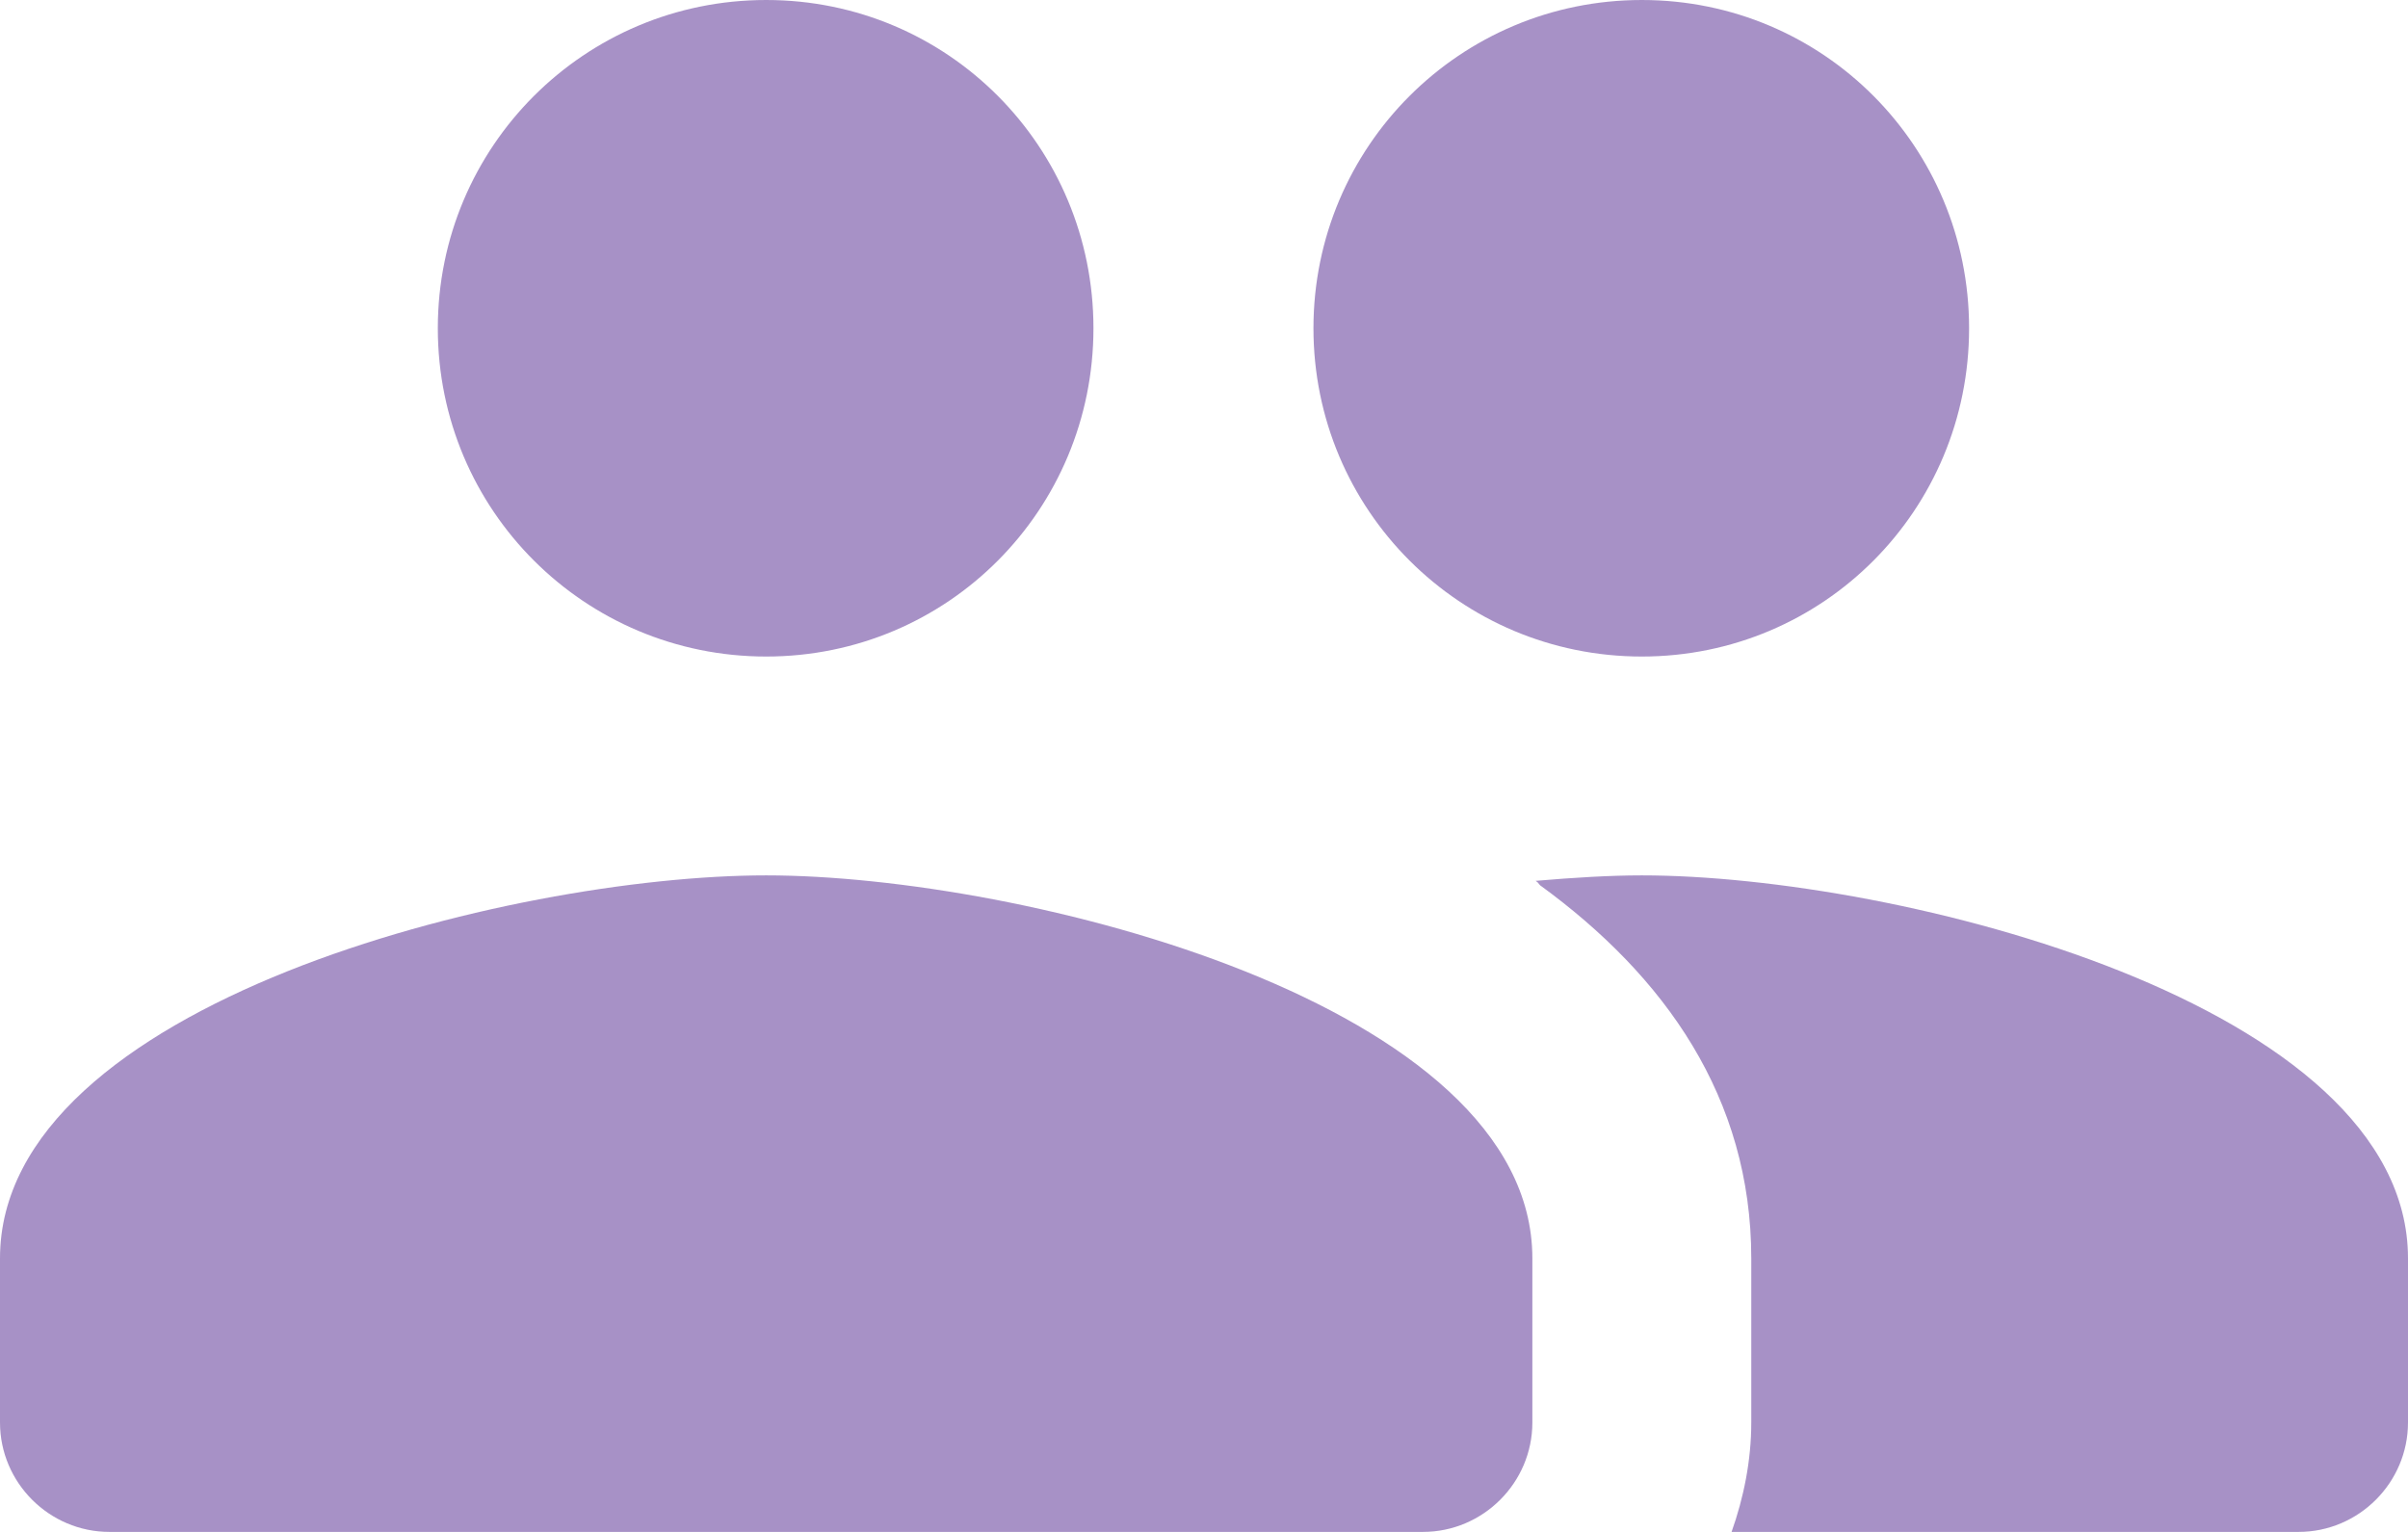
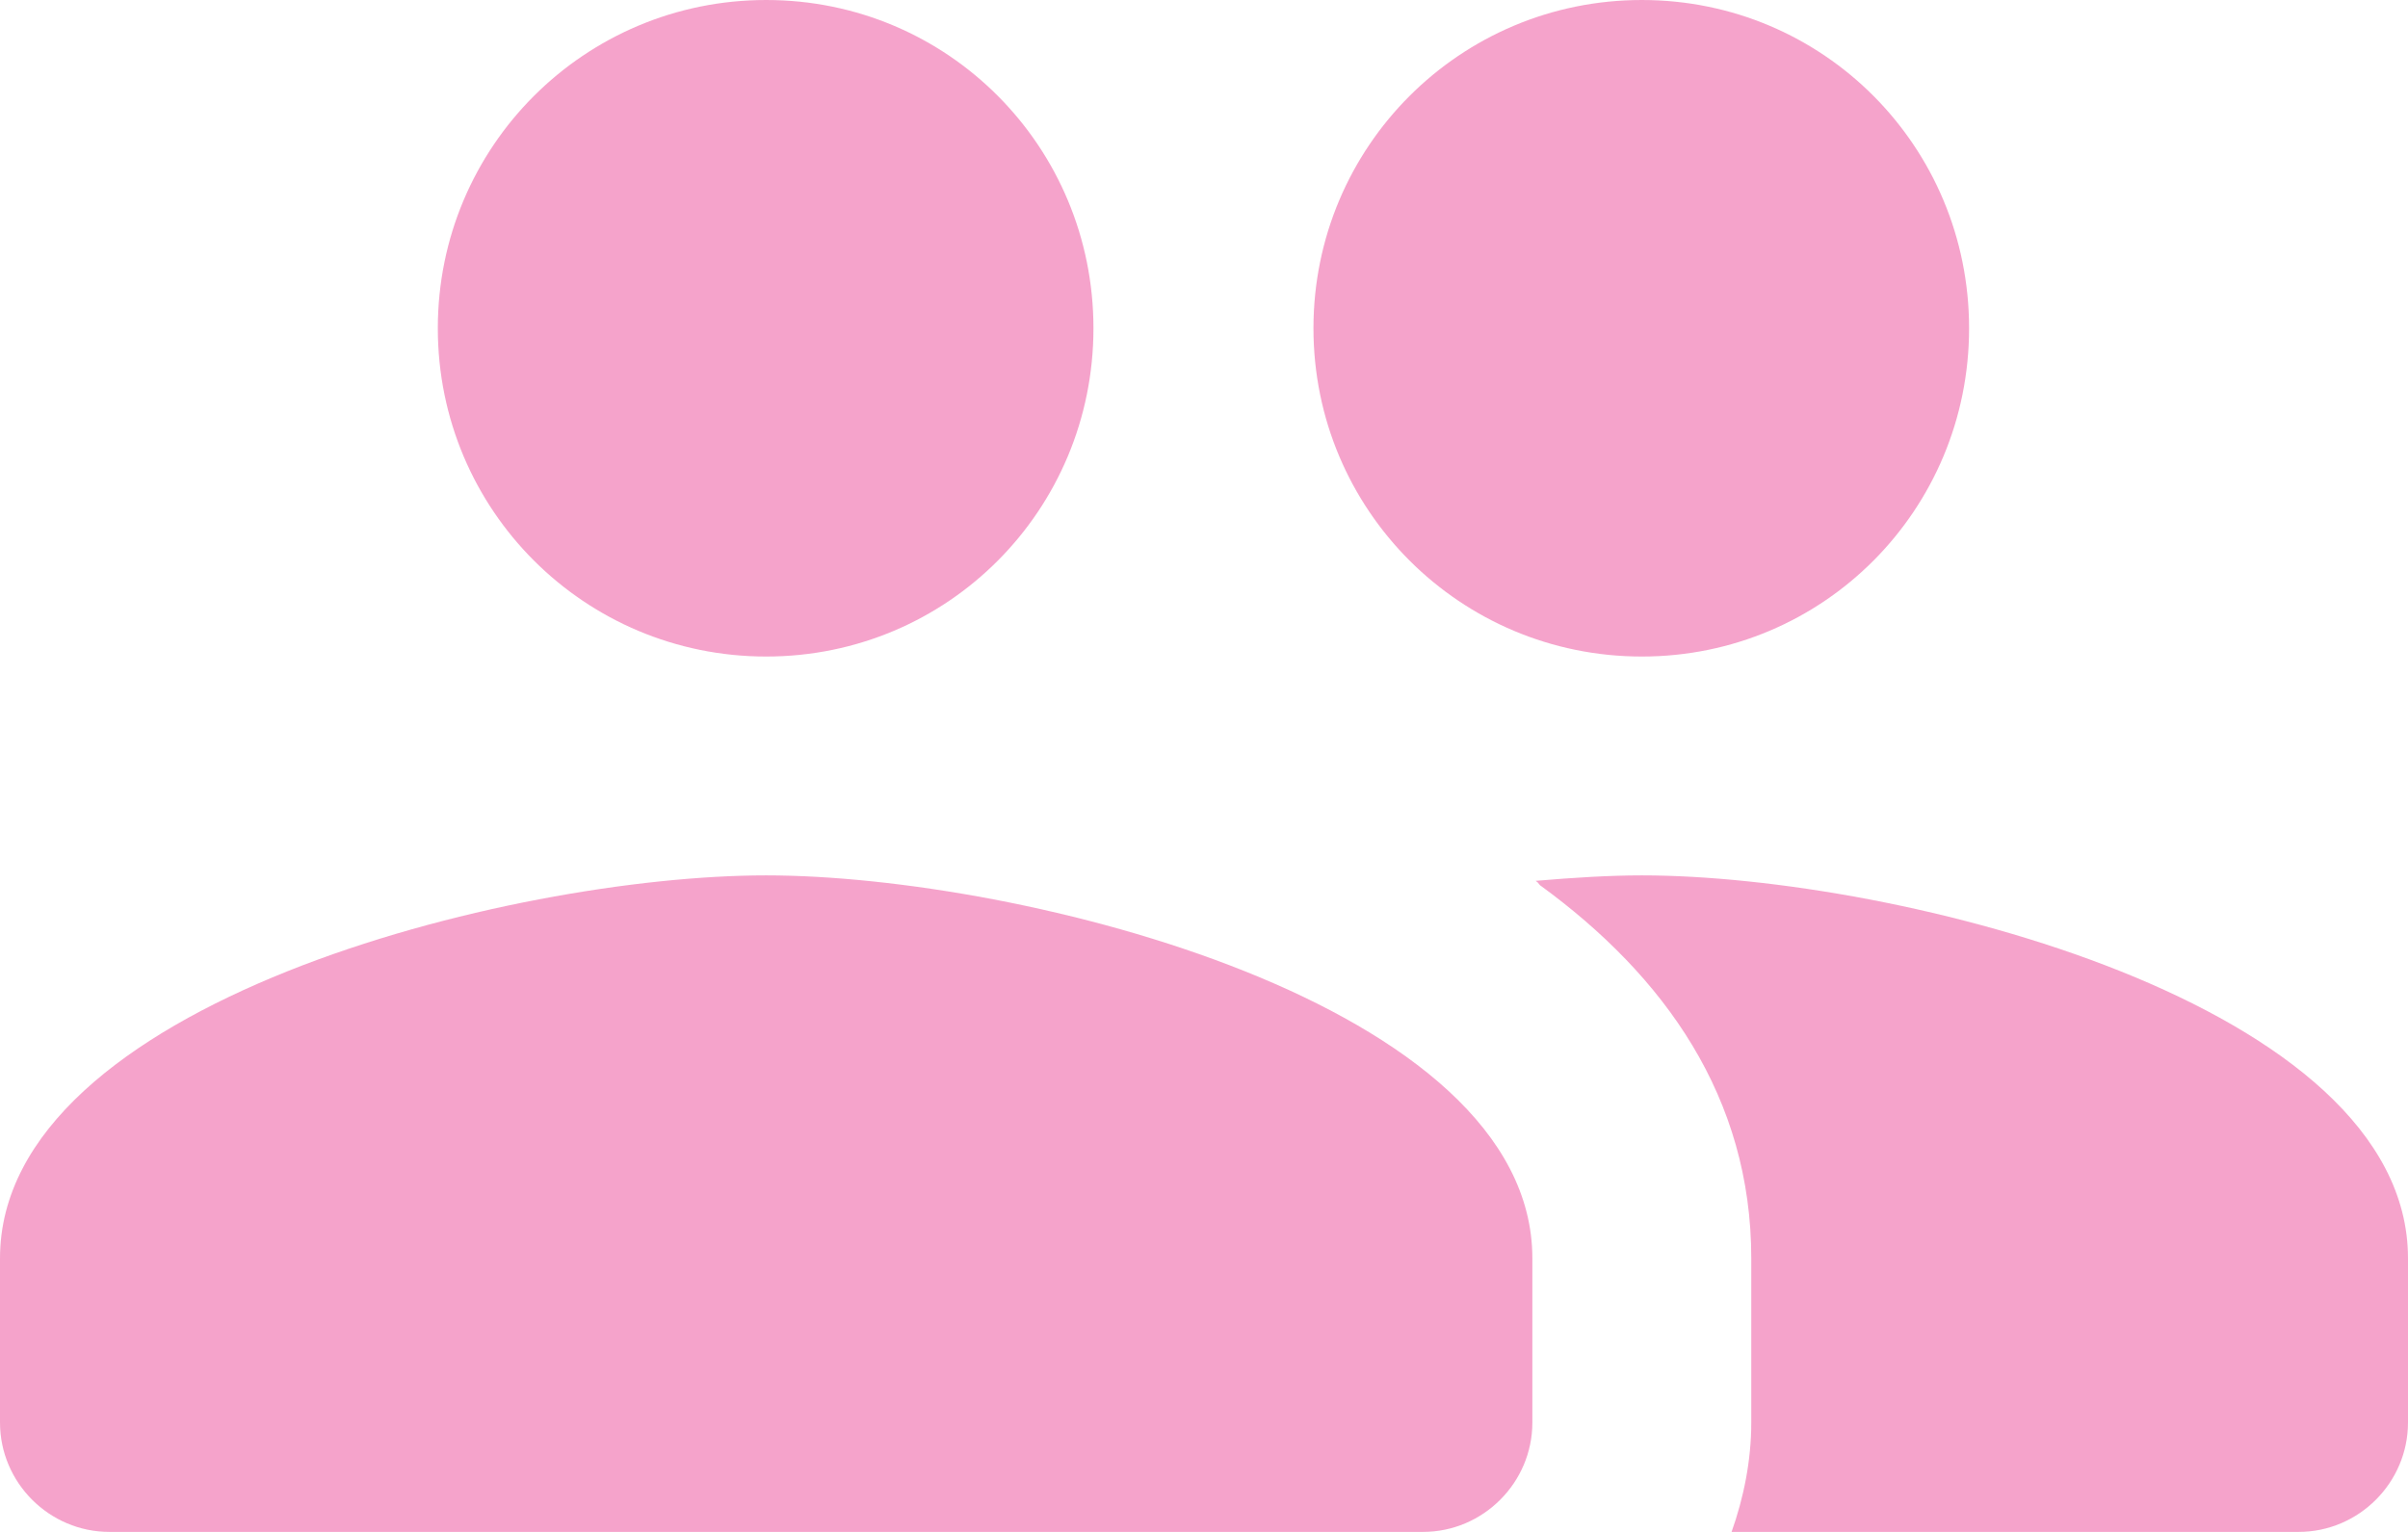
<svg xmlns="http://www.w3.org/2000/svg" width="44" height="28" viewBox="0 0 44 28" fill="none">
-   <path fill-rule="evenodd" clip-rule="evenodd" d="M19.98 6c0 3.32-2.66 6-5.98 6-3.32 0-6-2.68-6-6s2.68-6 6-6 5.98 2.68 5.98 6zm16 0c0 3.32-2.66 6-5.98 6-3.32 0-6-2.68-6-6s2.68-6 6-6 5.98 2.68 5.98 6zM14 16c-4.66 0-14 2.34-14 7v3c0 1.1.9 2 2 2h24c1.1 0 2-.9 2-2v-3c0-4.66-9.34-7-14-7zm14.06.1c.7-.06 1.36-.1 1.94-.1 4.66 0 14 2.34 14 7v3c0 1.1-.9 2-2 2H31.64c.22-.62.36-1.3.36-2v-3c0-2.94-1.58-5.16-3.86-6.82a.24.24 0 01-.019-.023.183.183 0 00-.061-.057z" fill="#50248F" fill-opacity=".5" />
+   <path fill-rule="evenodd" clip-rule="evenodd" d="M19.98 6c0 3.32-2.66 6-5.98 6-3.32 0-6-2.68-6-6s2.68-6 6-6 5.98 2.68 5.98 6zm16 0c0 3.32-2.66 6-5.98 6-3.32 0-6-2.68-6-6s2.68-6 6-6 5.98 2.68 5.98 6zM14 16c-4.66 0-14 2.34-14 7v3c0 1.1.9 2 2 2h24c1.1 0 2-.9 2-2v-3c0-4.66-9.34-7-14-7zm14.06.1c.7-.06 1.36-.1 1.94-.1 4.66 0 14 2.34 14 7v3c0 1.1-.9 2-2 2H31.64c.22-.62.36-1.3.36-2v-3c0-2.94-1.58-5.16-3.86-6.82a.24.24 0 01-.019-.023.183.183 0 00-.061-.057z" fill="#ec4899" fill-opacity=".5" />
</svg>
